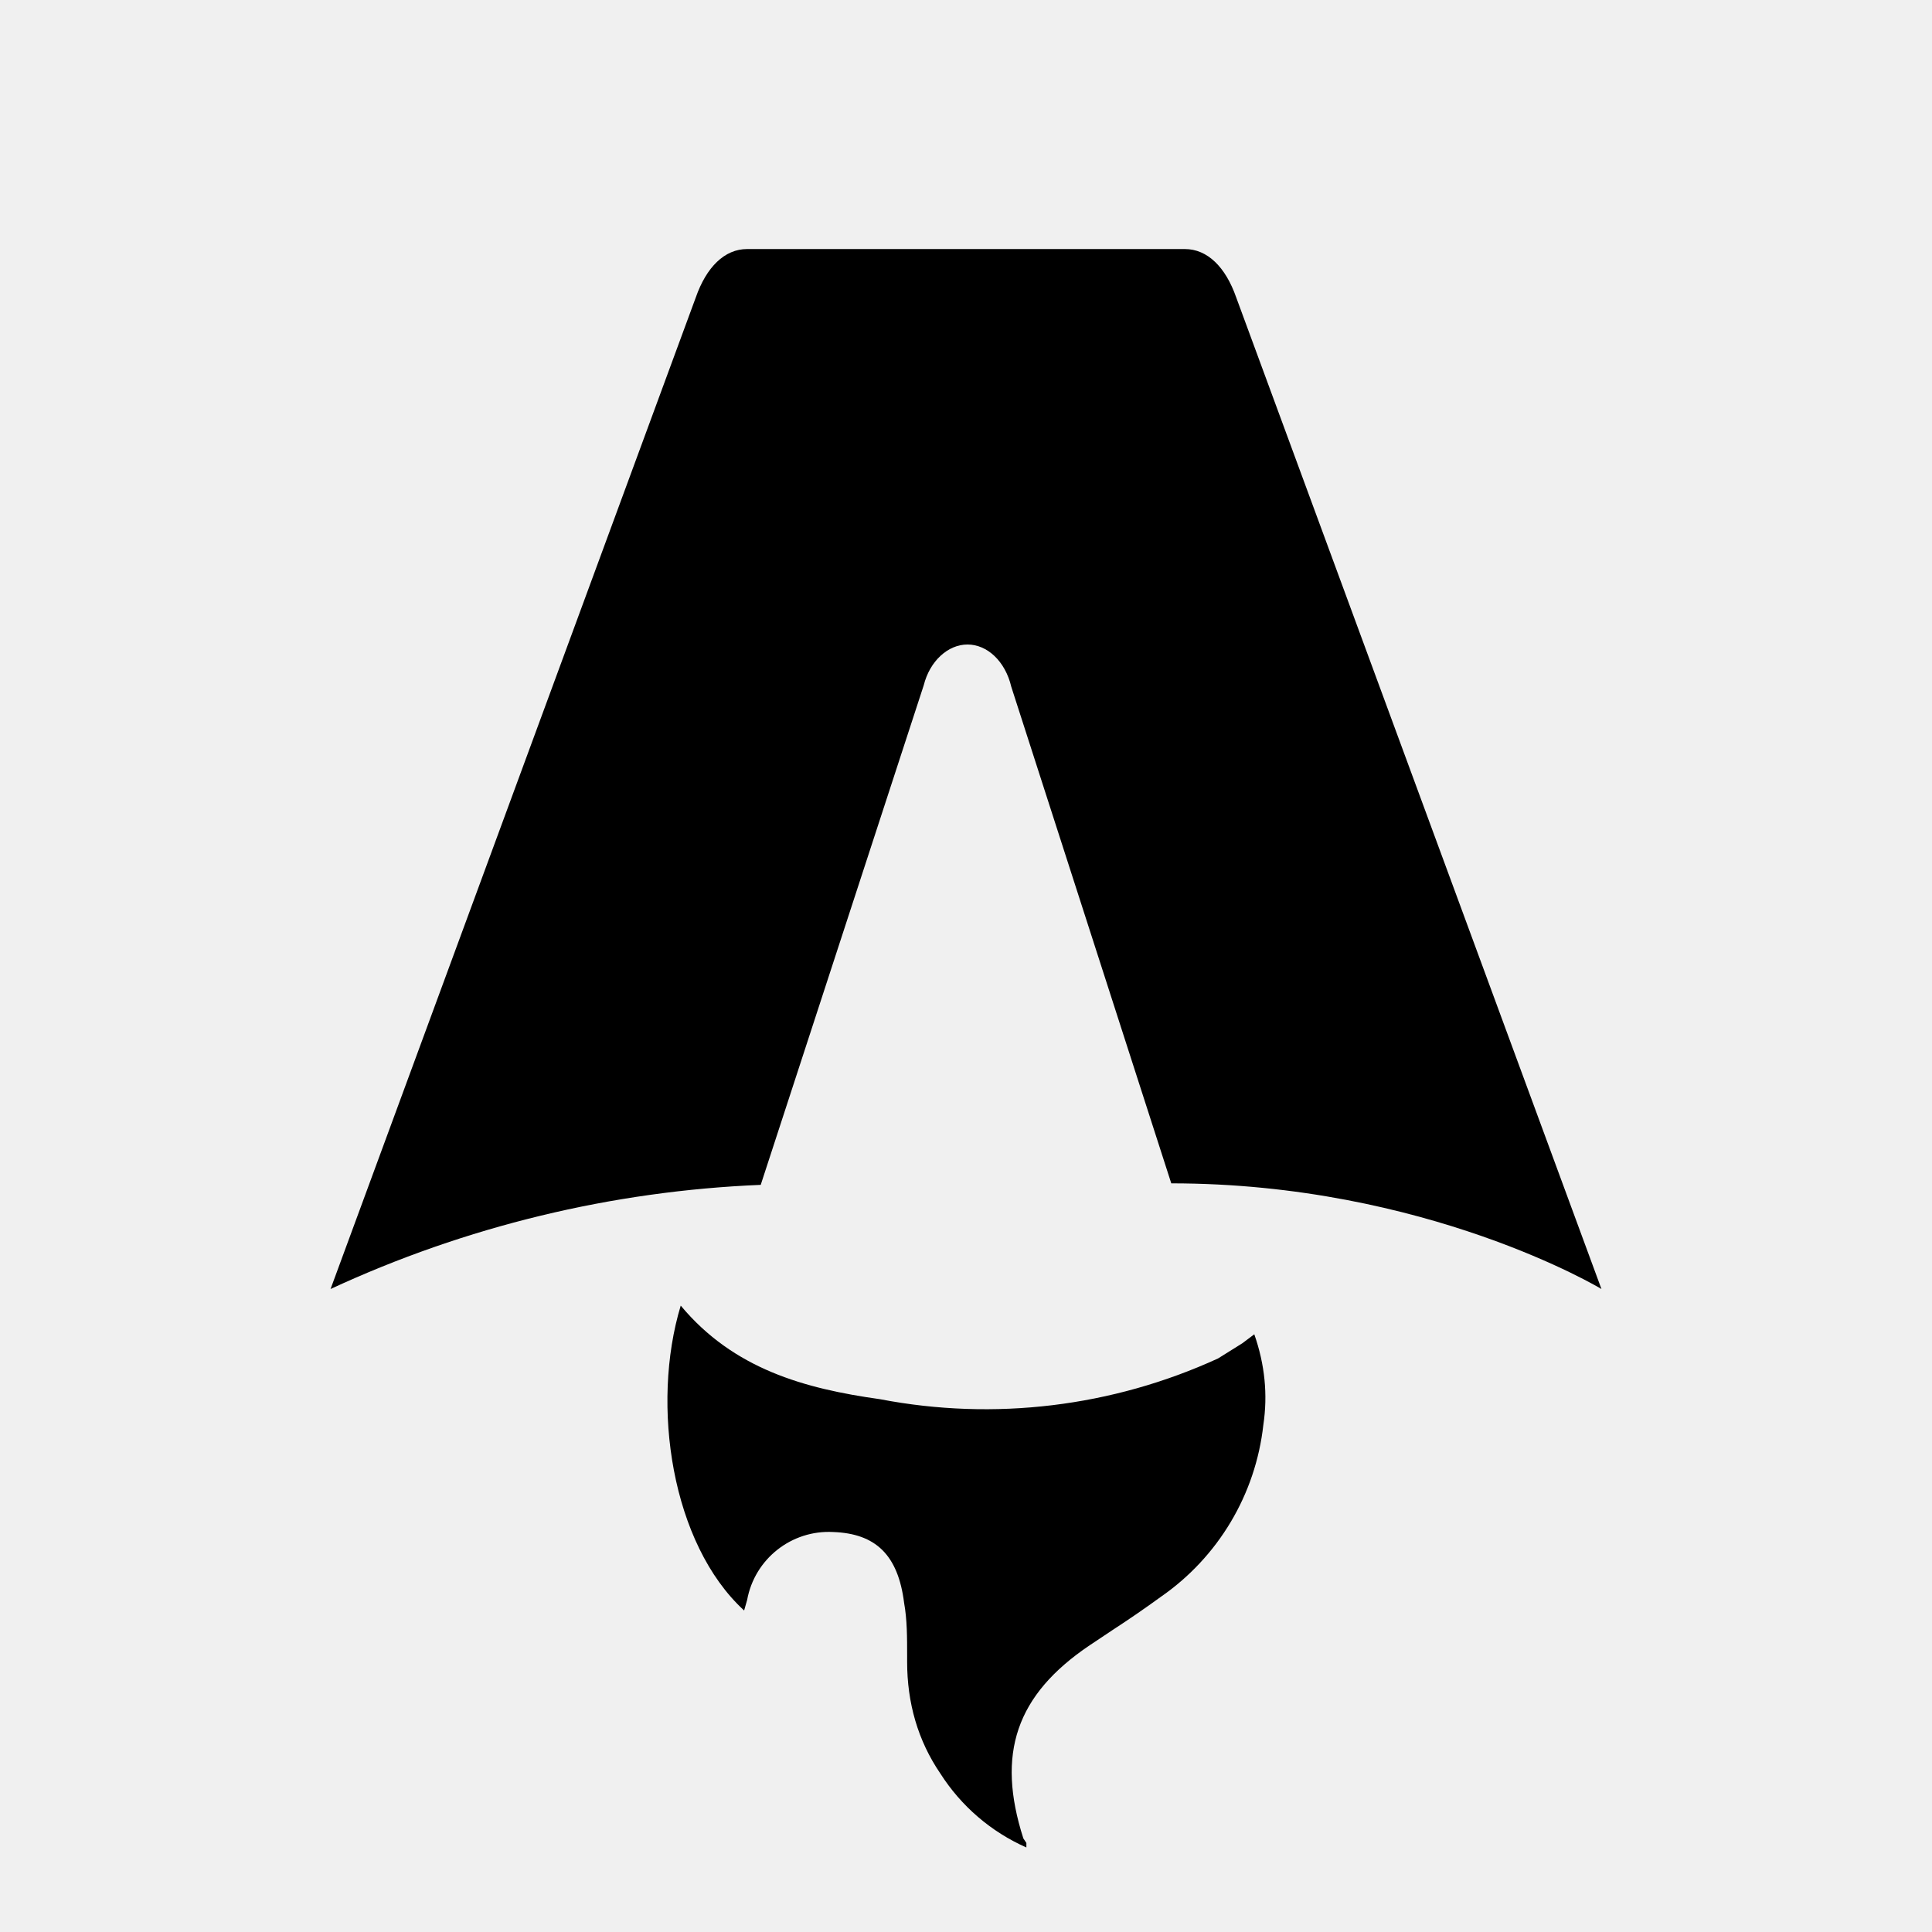
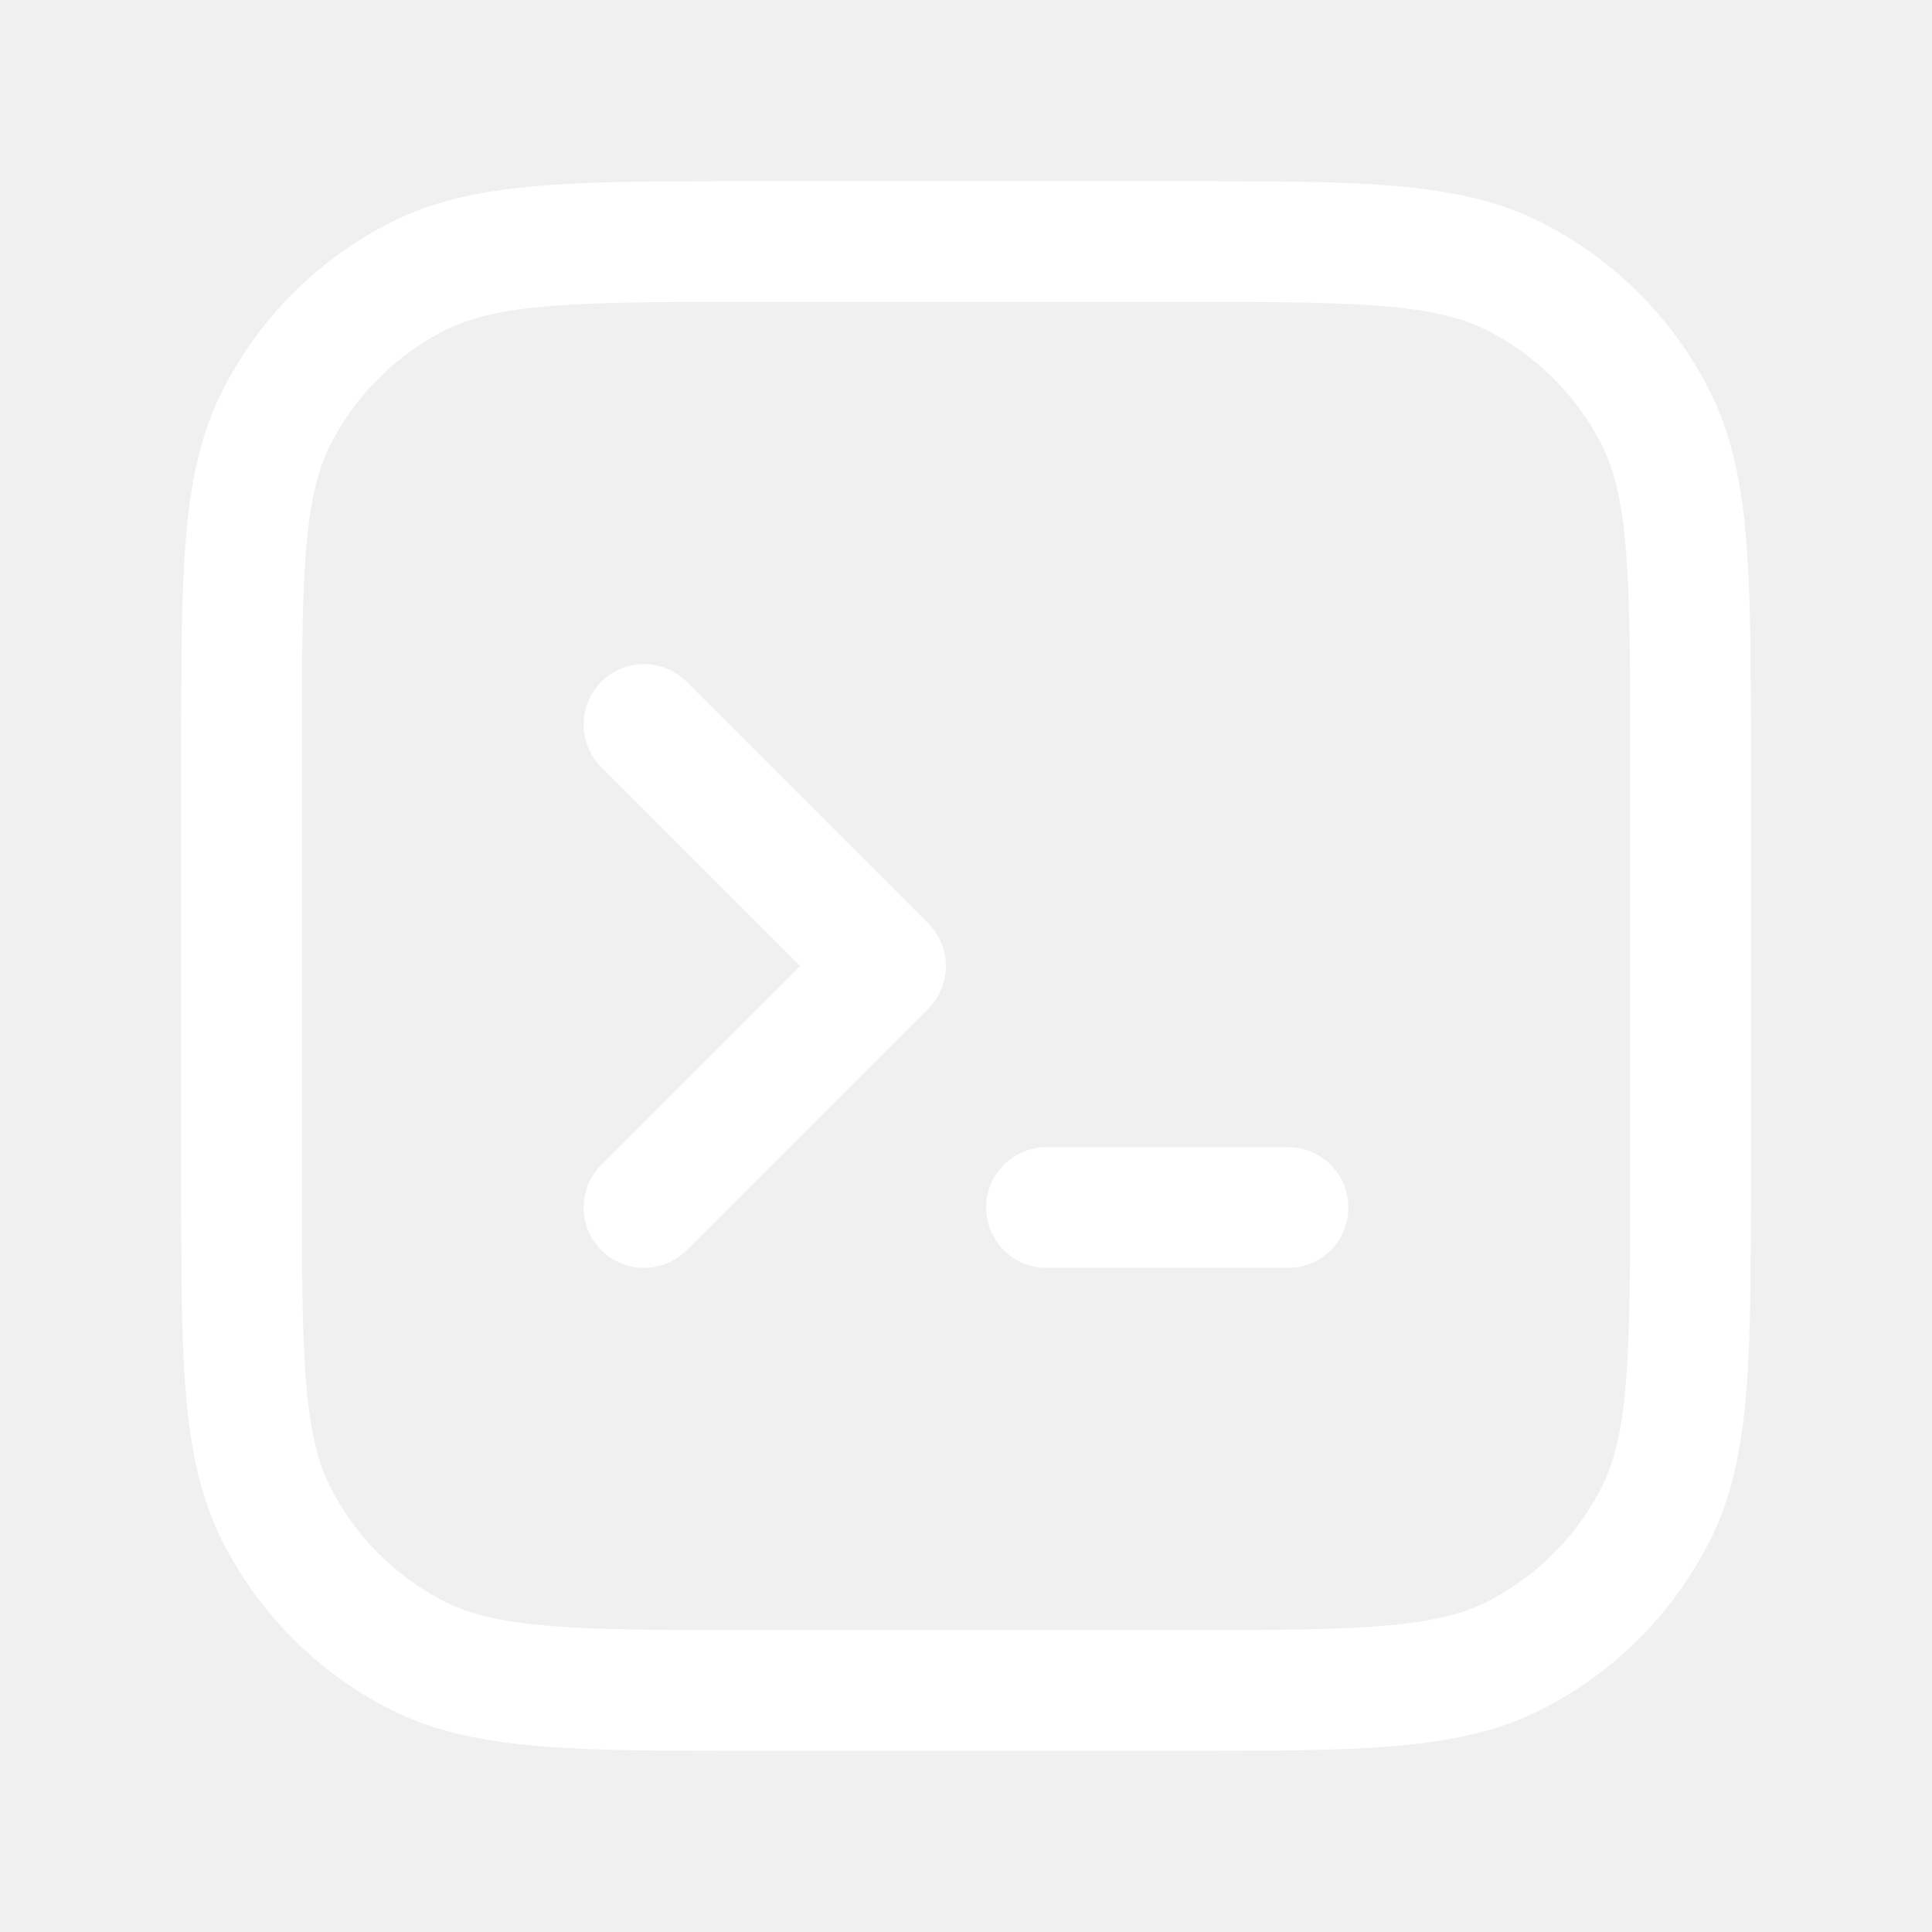
- <svg xmlns="http://www.w3.org/2000/svg" fill="none" viewBox="0 0 128 128">
-   <path d="M50.4 78.5a75.1 75.1 0 0 0-28.5 6.9l24.2-65.7c.7-2 1.9-3.2 3.4-3.2h29c1.5 0 2.7 1.2 3.4 3.2l24.2 65.7s-11.6-7-28.5-7L67 45.5c-.4-1.7-1.6-2.8-2.9-2.8-1.3 0-2.5 1.1-2.9 2.7L50.4 78.5Zm-1.1 28.2Zm-4.2-20.2c-2 6.6-.6 15.8 4.2 20.2a17.5 17.5 0 0 1 .2-.7 5.5 5.5 0 0 1 5.7-4.5c2.8.1 4.3 1.5 4.7 4.7.2 1.1.2 2.3.2 3.5v.4c0 2.7.7 5.2 2.2 7.4a13 13 0 0 0 5.7 4.9v-.3l-.2-.3c-1.8-5.6-.5-9.5 4.4-12.8l1.5-1a73 73 0 0 0 3.2-2.2 16 16 0 0 0 6.8-11.4c.3-2 .1-4-.6-6l-.8.6-1.6 1a37 37 0 0 1-22.4 2.7c-5-.7-9.7-2-13.2-6.2Z" />
-   <style>
-         path { fill: #000; }
-         @media (prefers-color-scheme: dark) {
-             path { fill: #FFF; }
-         }
-     </style>
+ <svg xmlns="http://www.w3.org/2000/svg" width="24" height="24" fill="none" viewBox="0 0 24 24" stroke-width="1.5" stroke-linecap="round" stroke-linejoin="round" stroke="white">
+   <path d="m8 9 3 3-3 3m5 0h3" />
+   <path d="M3 9.4c0-2.24 0-3.36.436-4.216a4 4 0 0 1 1.748-1.748C6.04 3 7.16 3 9.4 3h5.2c2.24 0 3.36 0 4.216.436a4 4 0 0 1 1.748 1.748C21 6.04 21 7.16 21 9.4v5.2c0 2.24 0 3.36-.436 4.216a4 4 0 0 1-1.748 1.748C17.96 21 16.84 21 14.6 21H9.4c-2.24 0-3.36 0-4.216-.436a4 4 0 0 1-1.748-1.748C3 17.96 3 16.84 3 14.6z" />
</svg>
